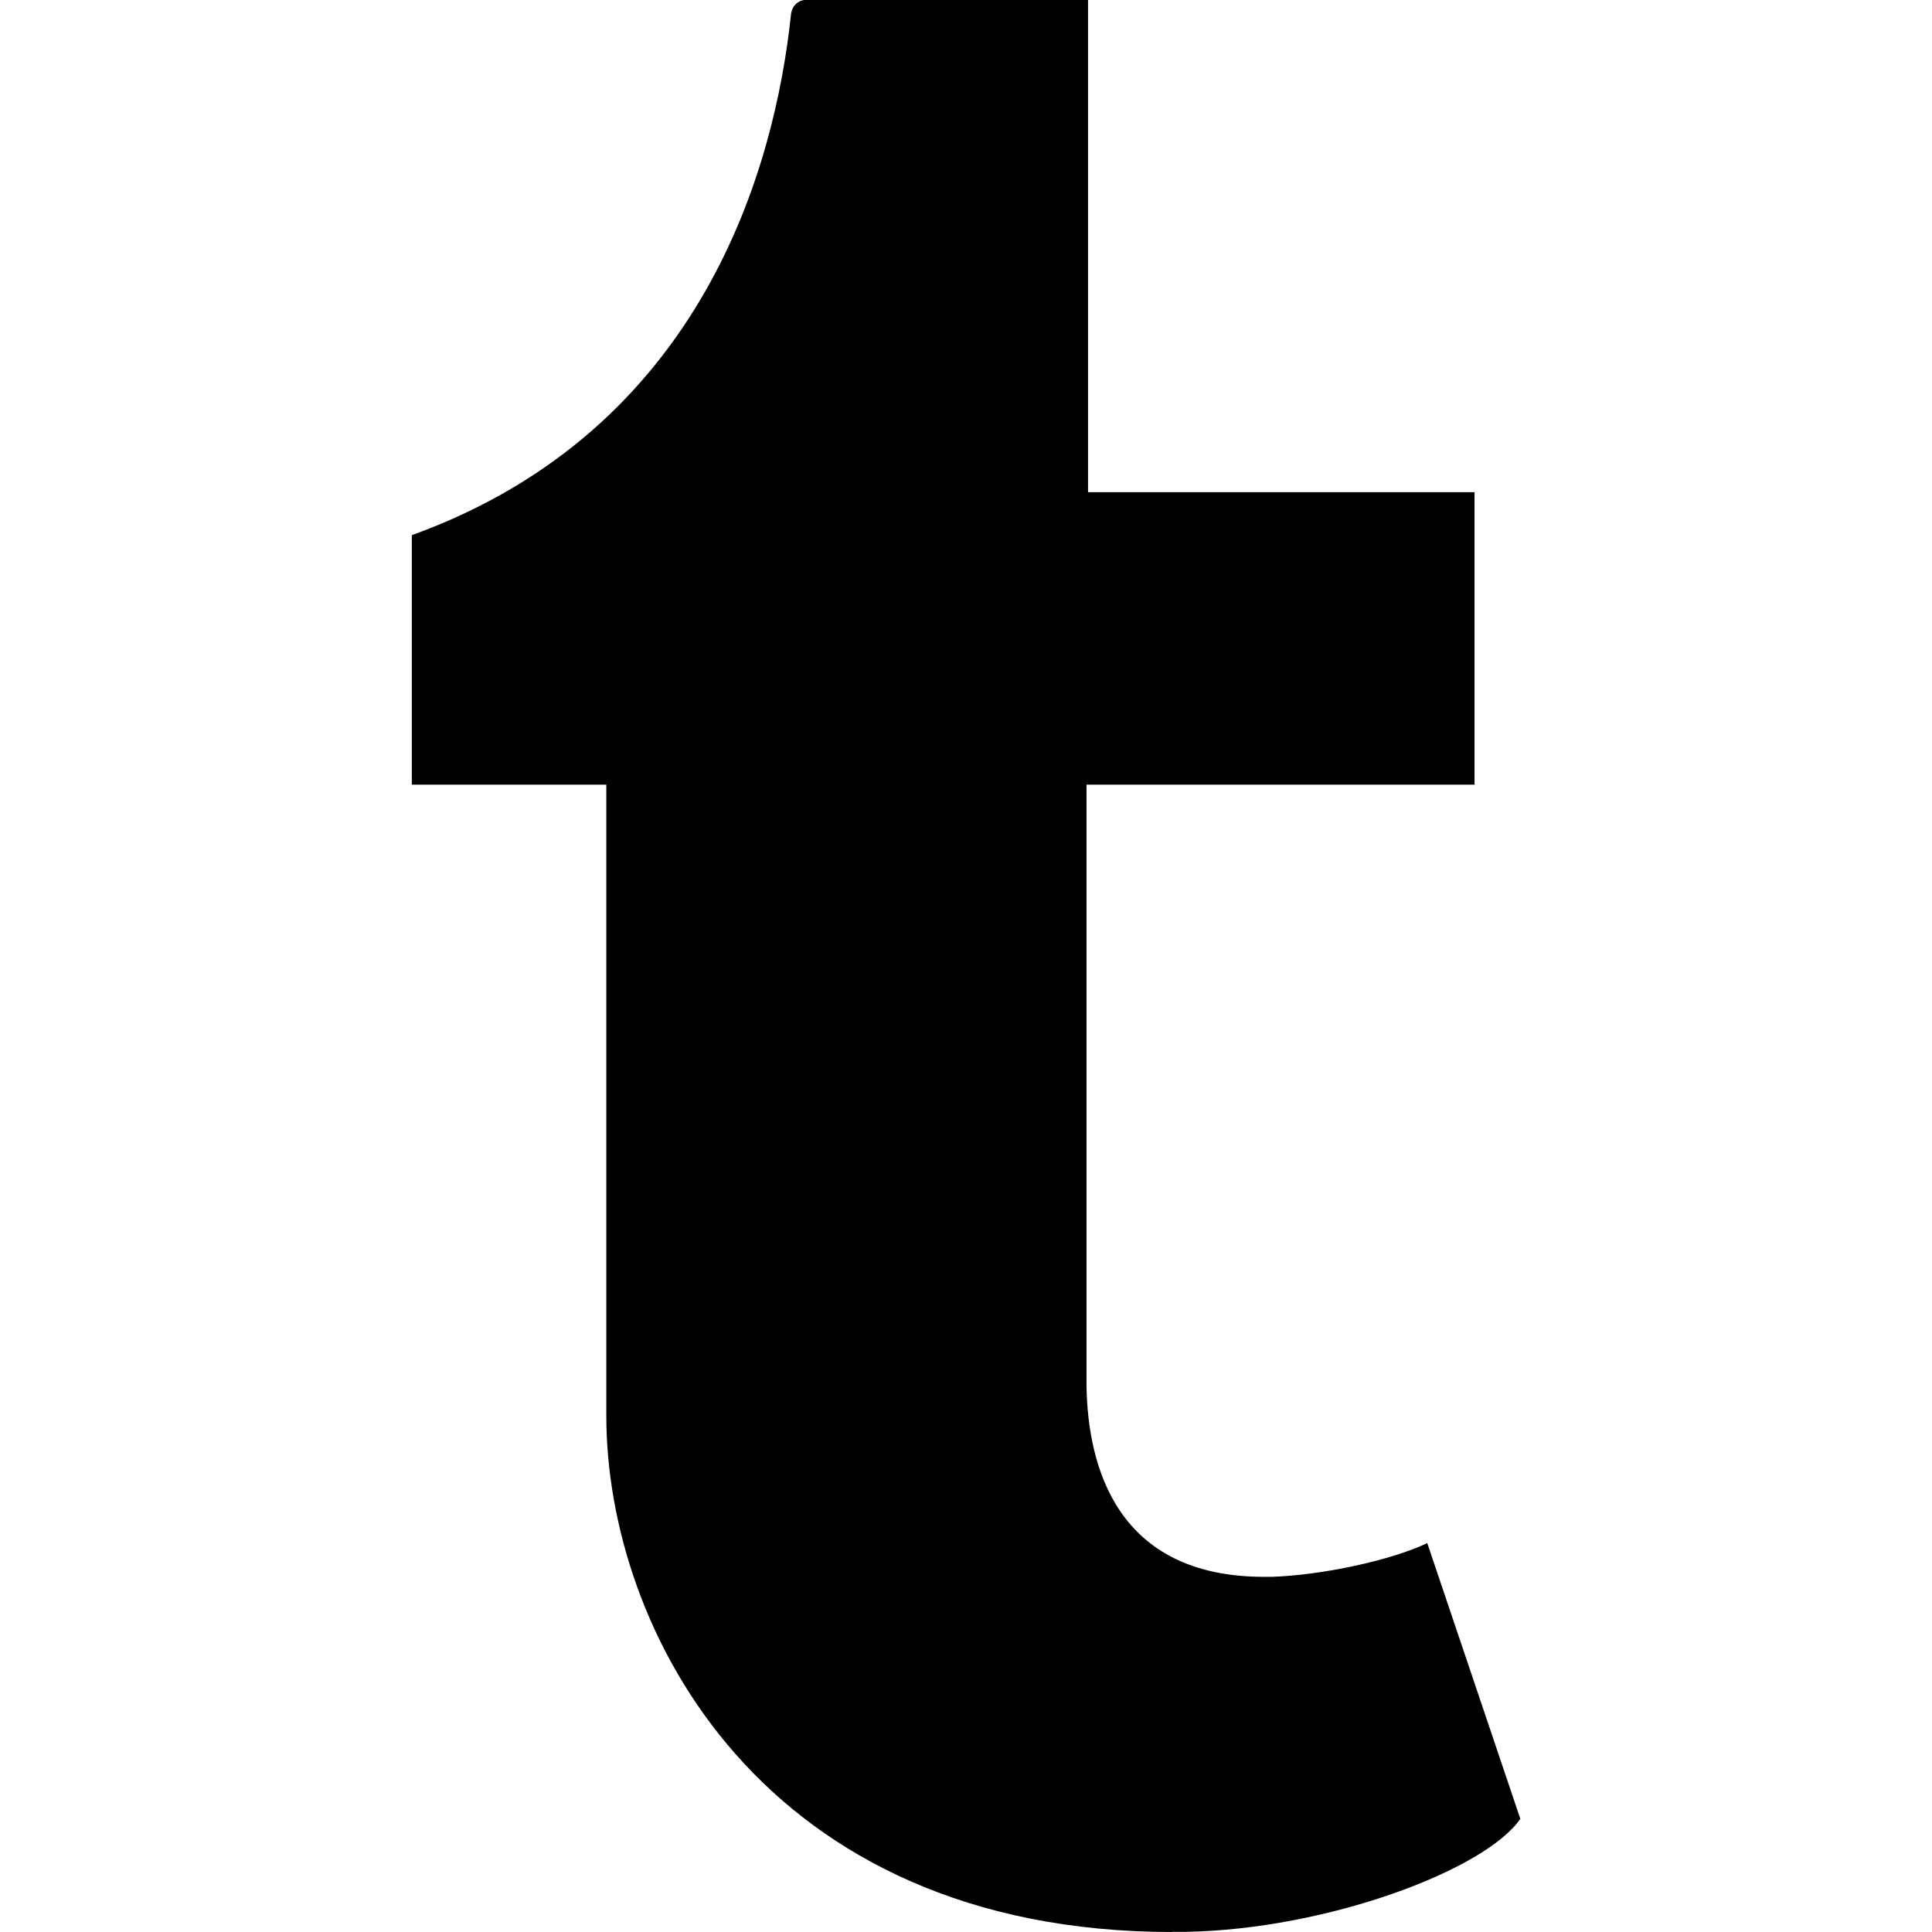
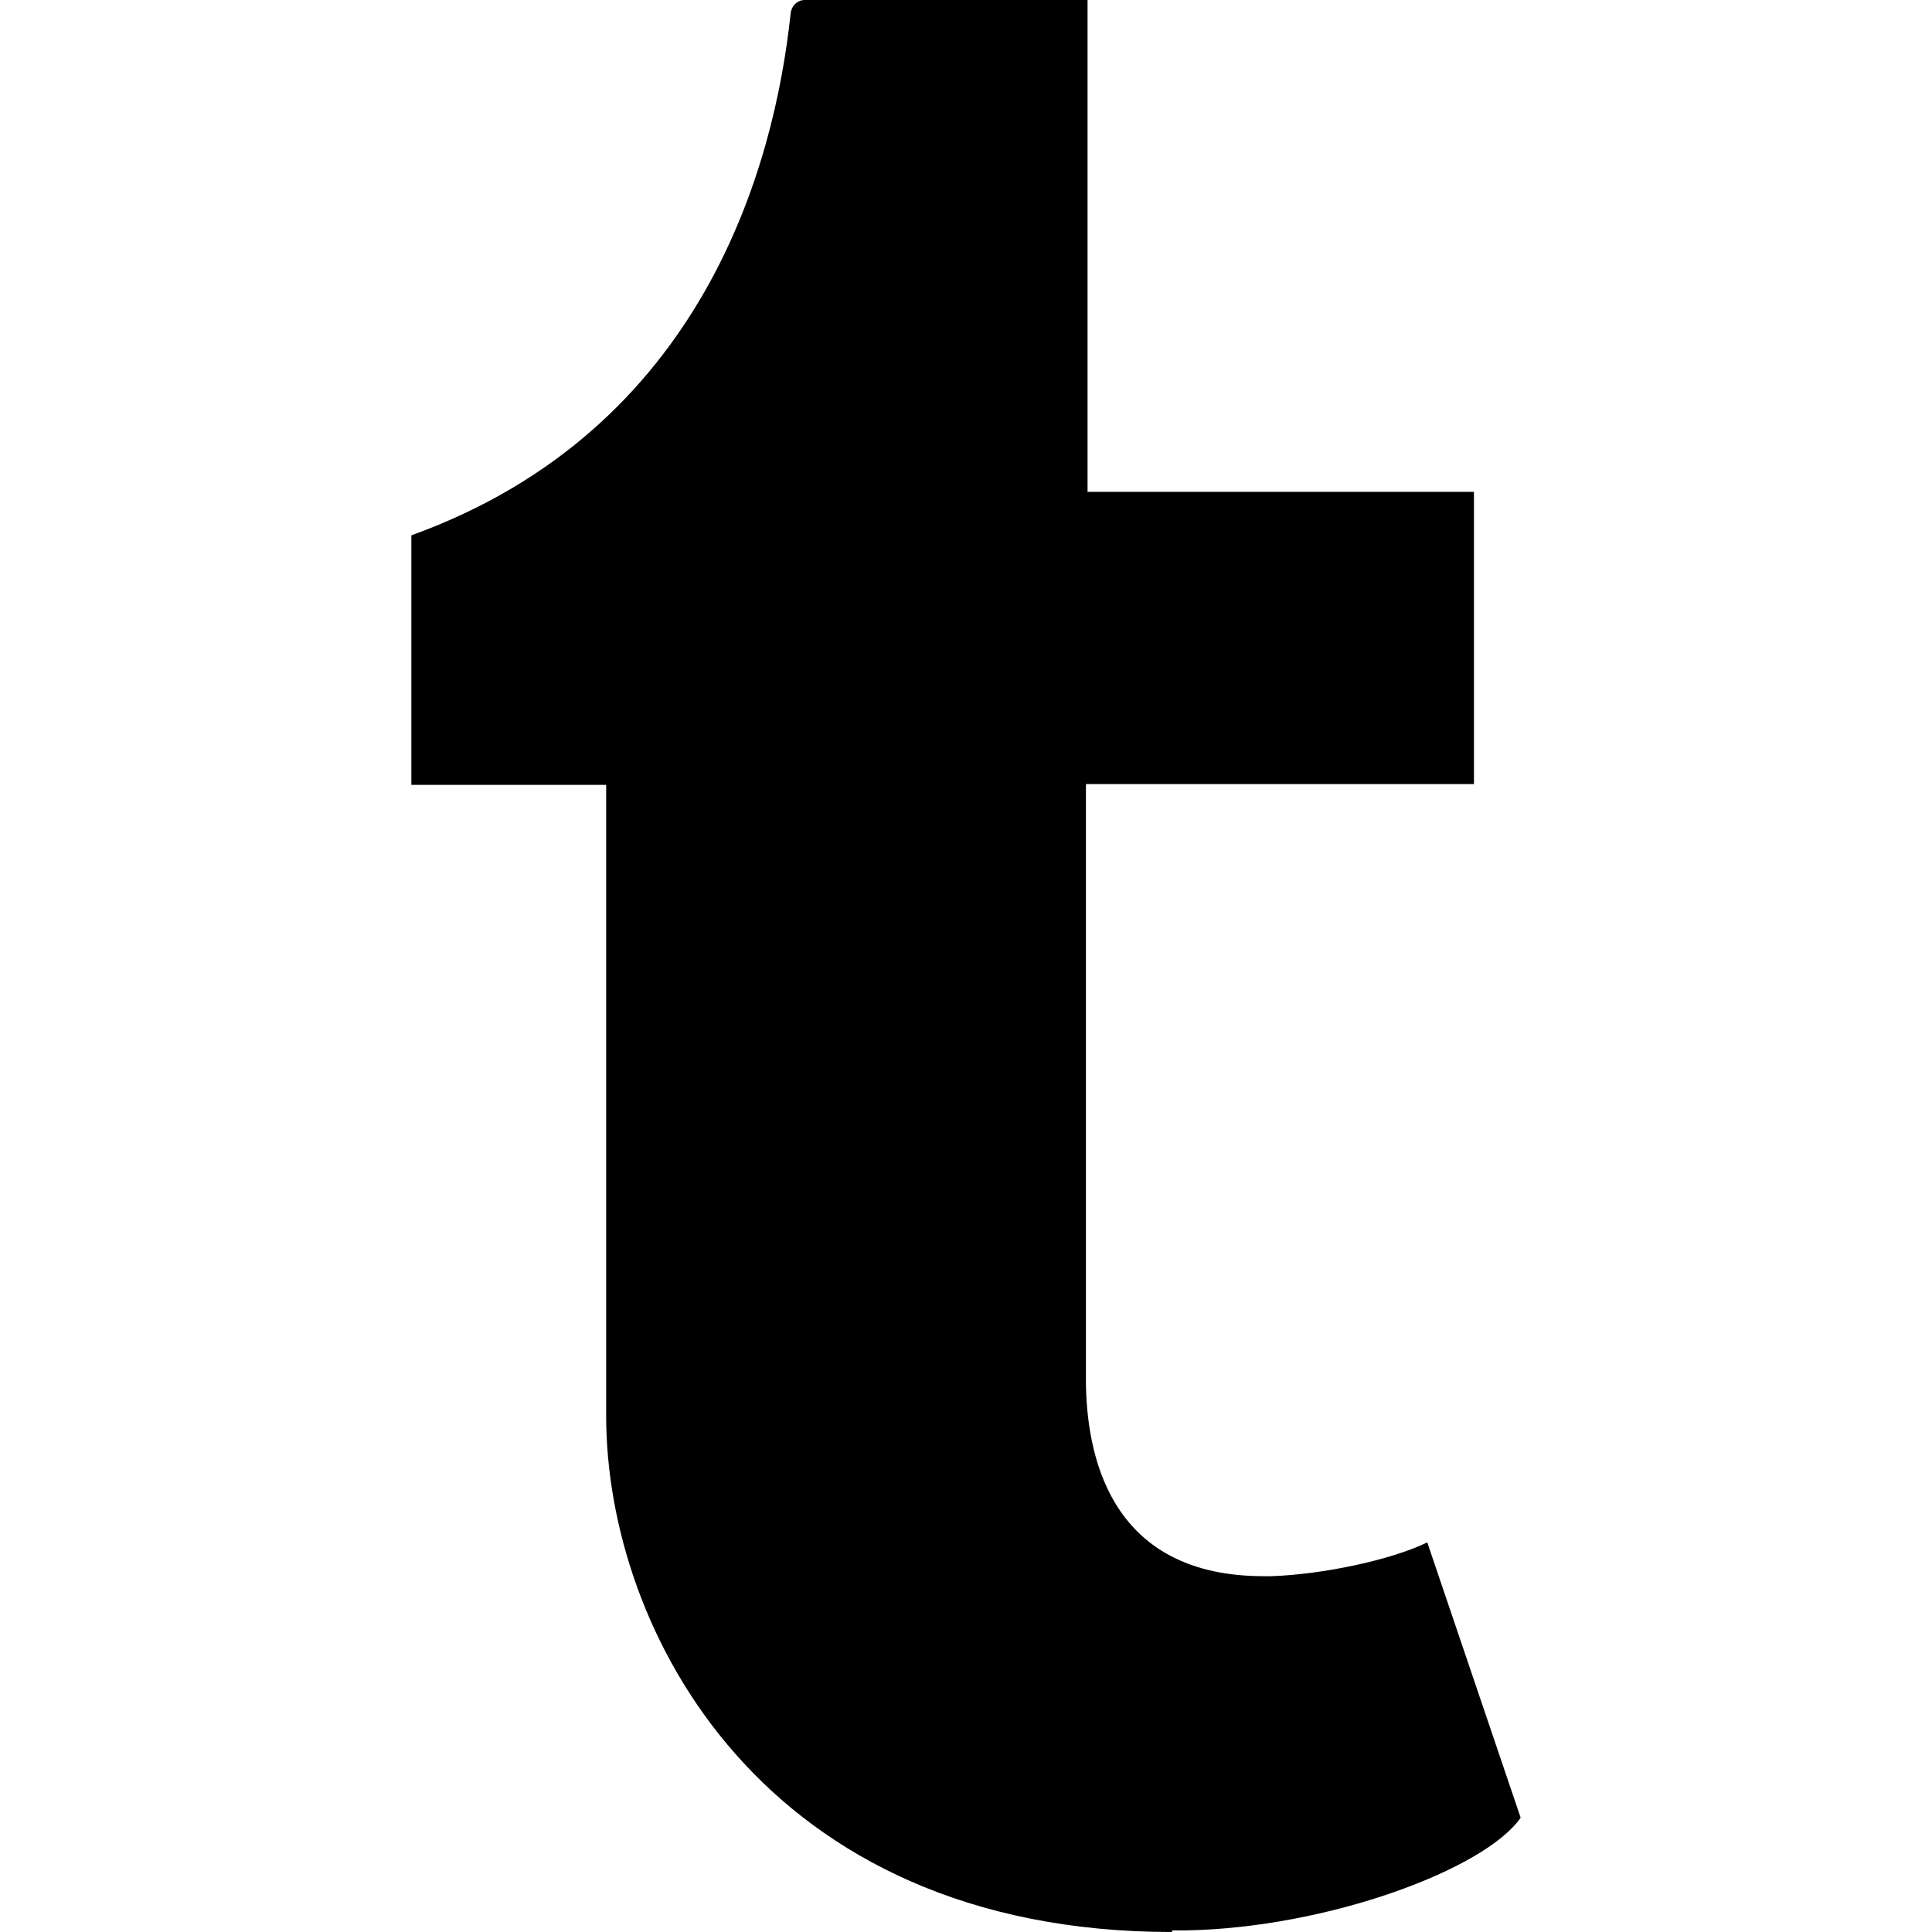
<svg xmlns="http://www.w3.org/2000/svg" viewBox="0 0 24 24">
-   <path d="M14.563 24c-5.093 0-7.031-3.756-7.031-6.411V9.747H5.116V6.648c3.63-1.313 4.512-4.596 4.71-6.469C9.84.051 9.941 0 9.999 0h3.517v6.114h4.801v3.633h-4.82v7.47c.016 1.001.375 2.371 2.207 2.371h.09c.631-.02 1.486-.205 1.936-.419l1.156 3.425c-.436.636-2.4 1.374-4.156 1.404h-.178l.011.002z" />
+   <path d="M14.56 24c-5.09 0-7.03-3.76-7.03-6.41V9.75H5.11v-3.1C8.74 5.34 9.62 2.05 9.82.18c.01-.13.11-.18.17-.18h3.52v6.11h4.8v3.63h-4.82v7.47c.02 1 .38 2.37 2.21 2.37h.09c.63-.02 1.49-.2 1.94-.42l1.16 3.42c-.44.64-2.4 1.37-4.16 1.4h-.18.01z" />
</svg>
